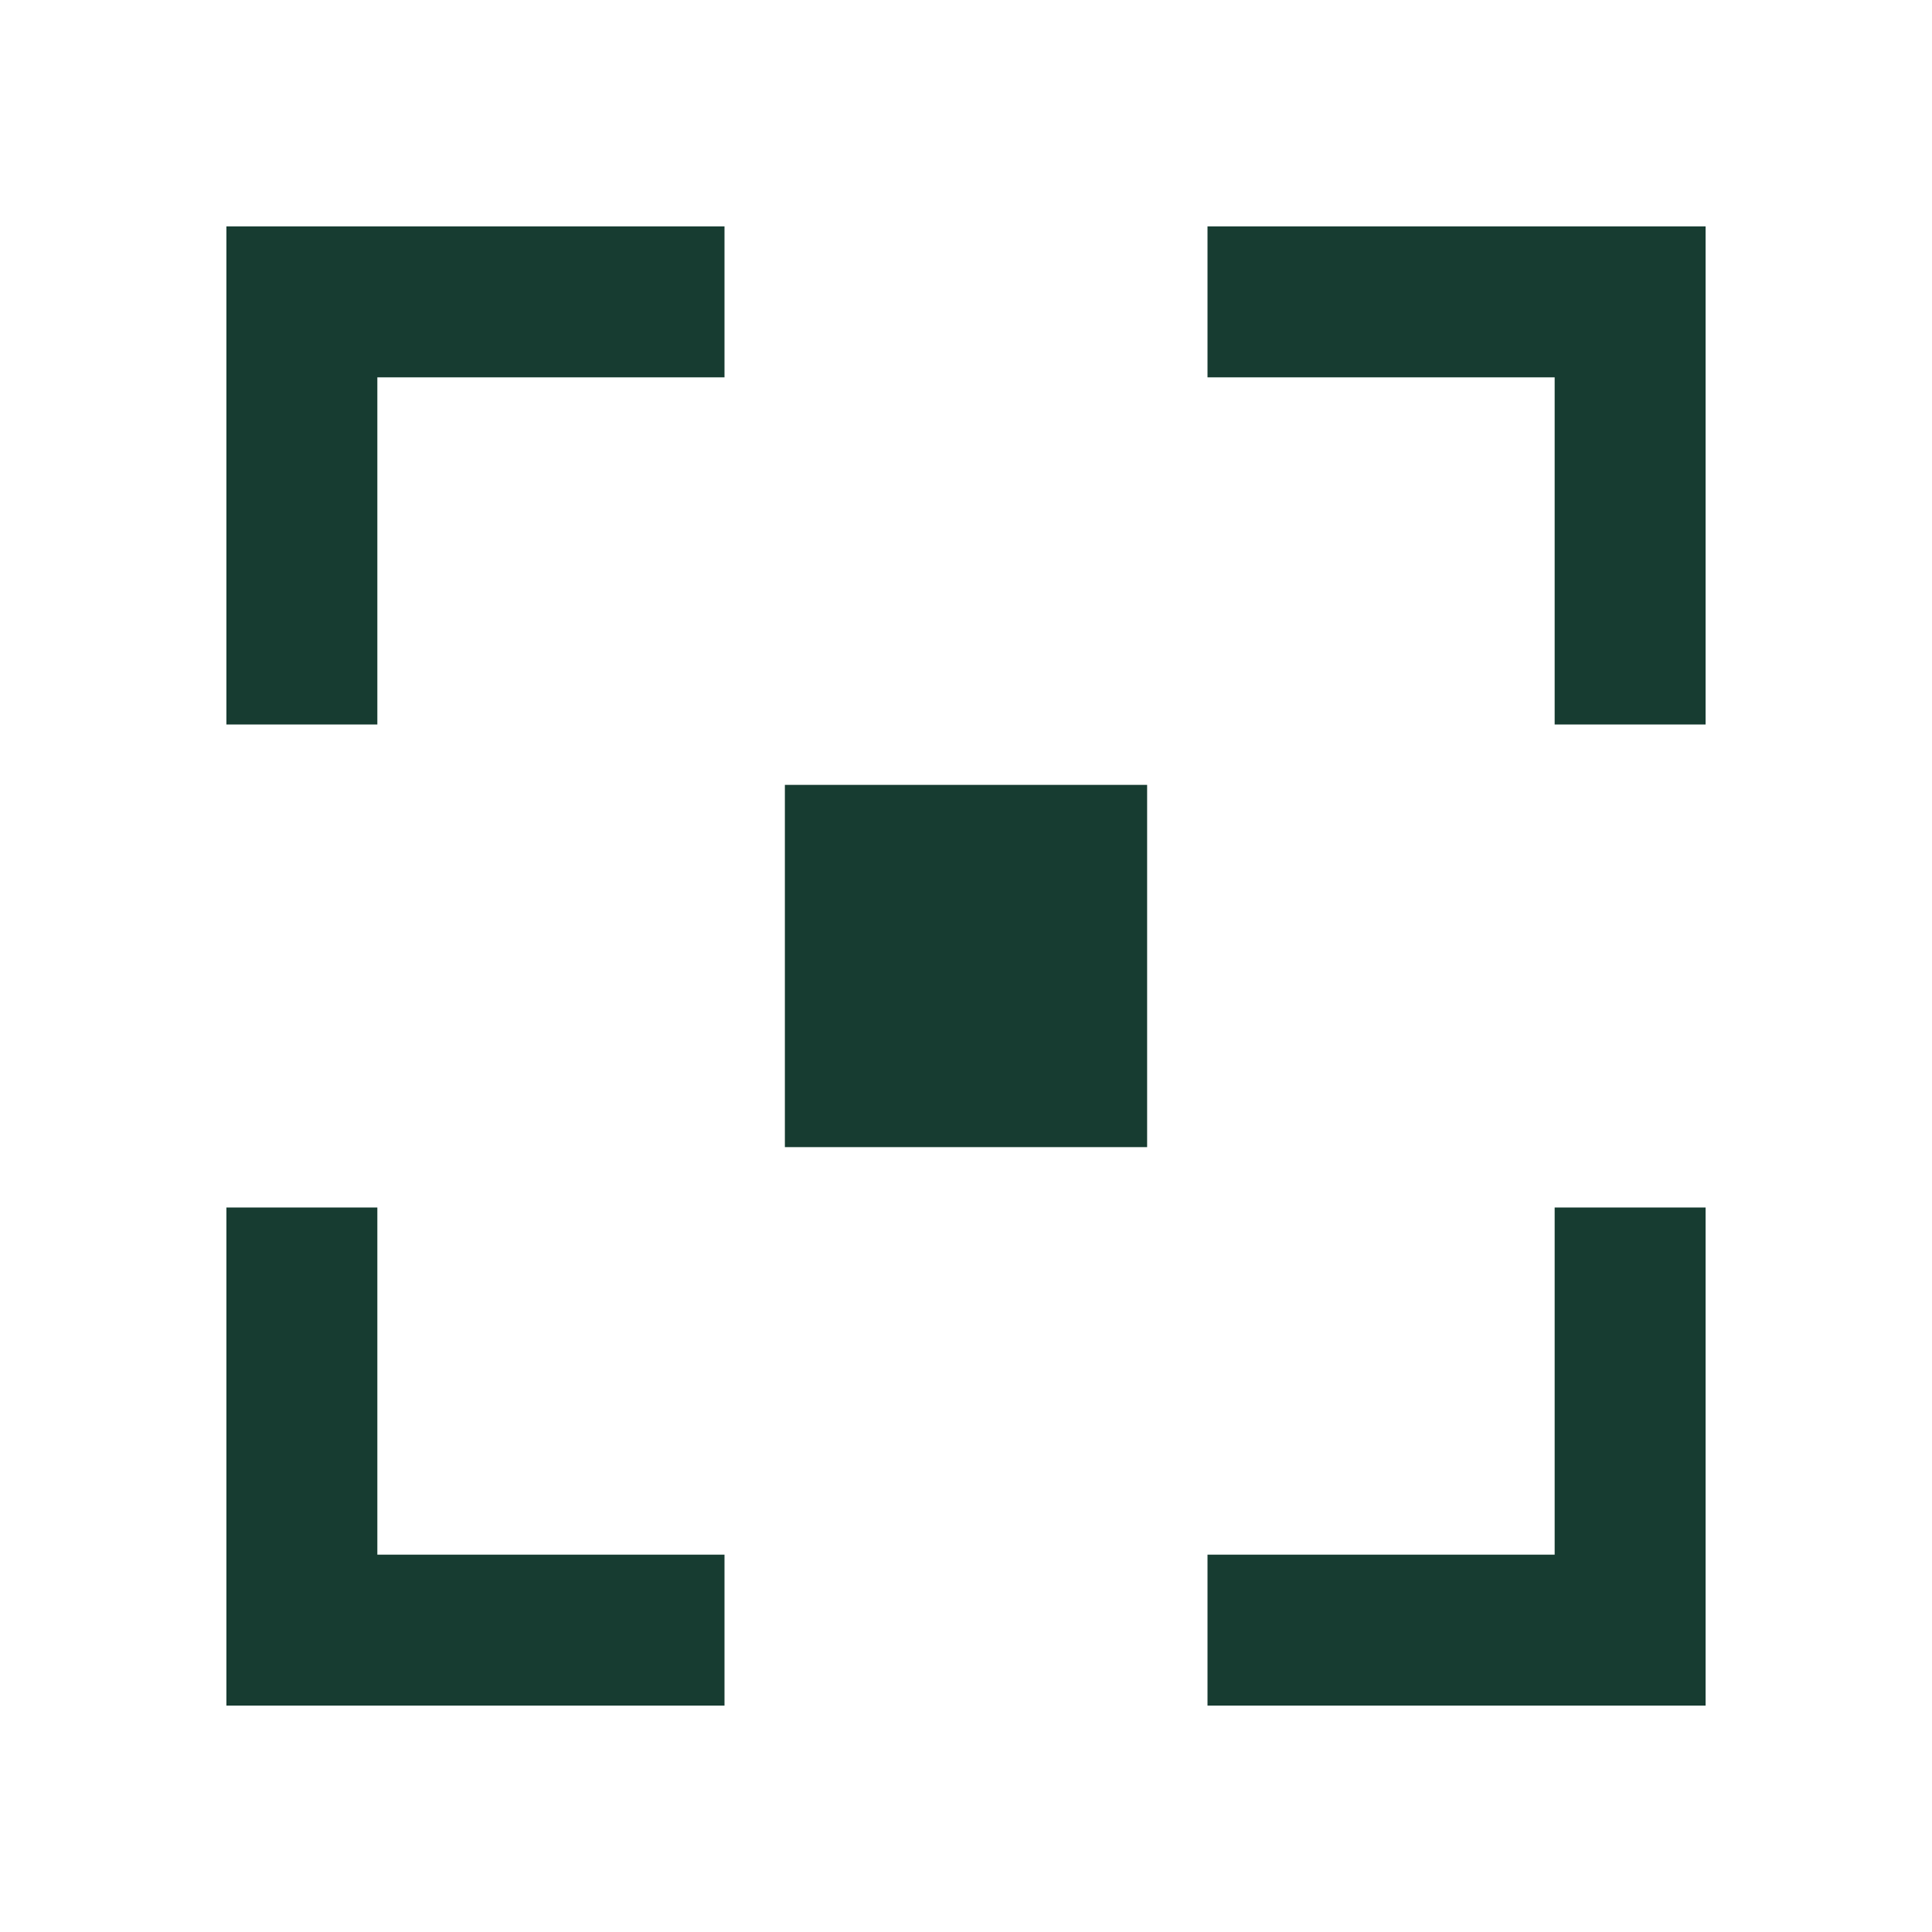
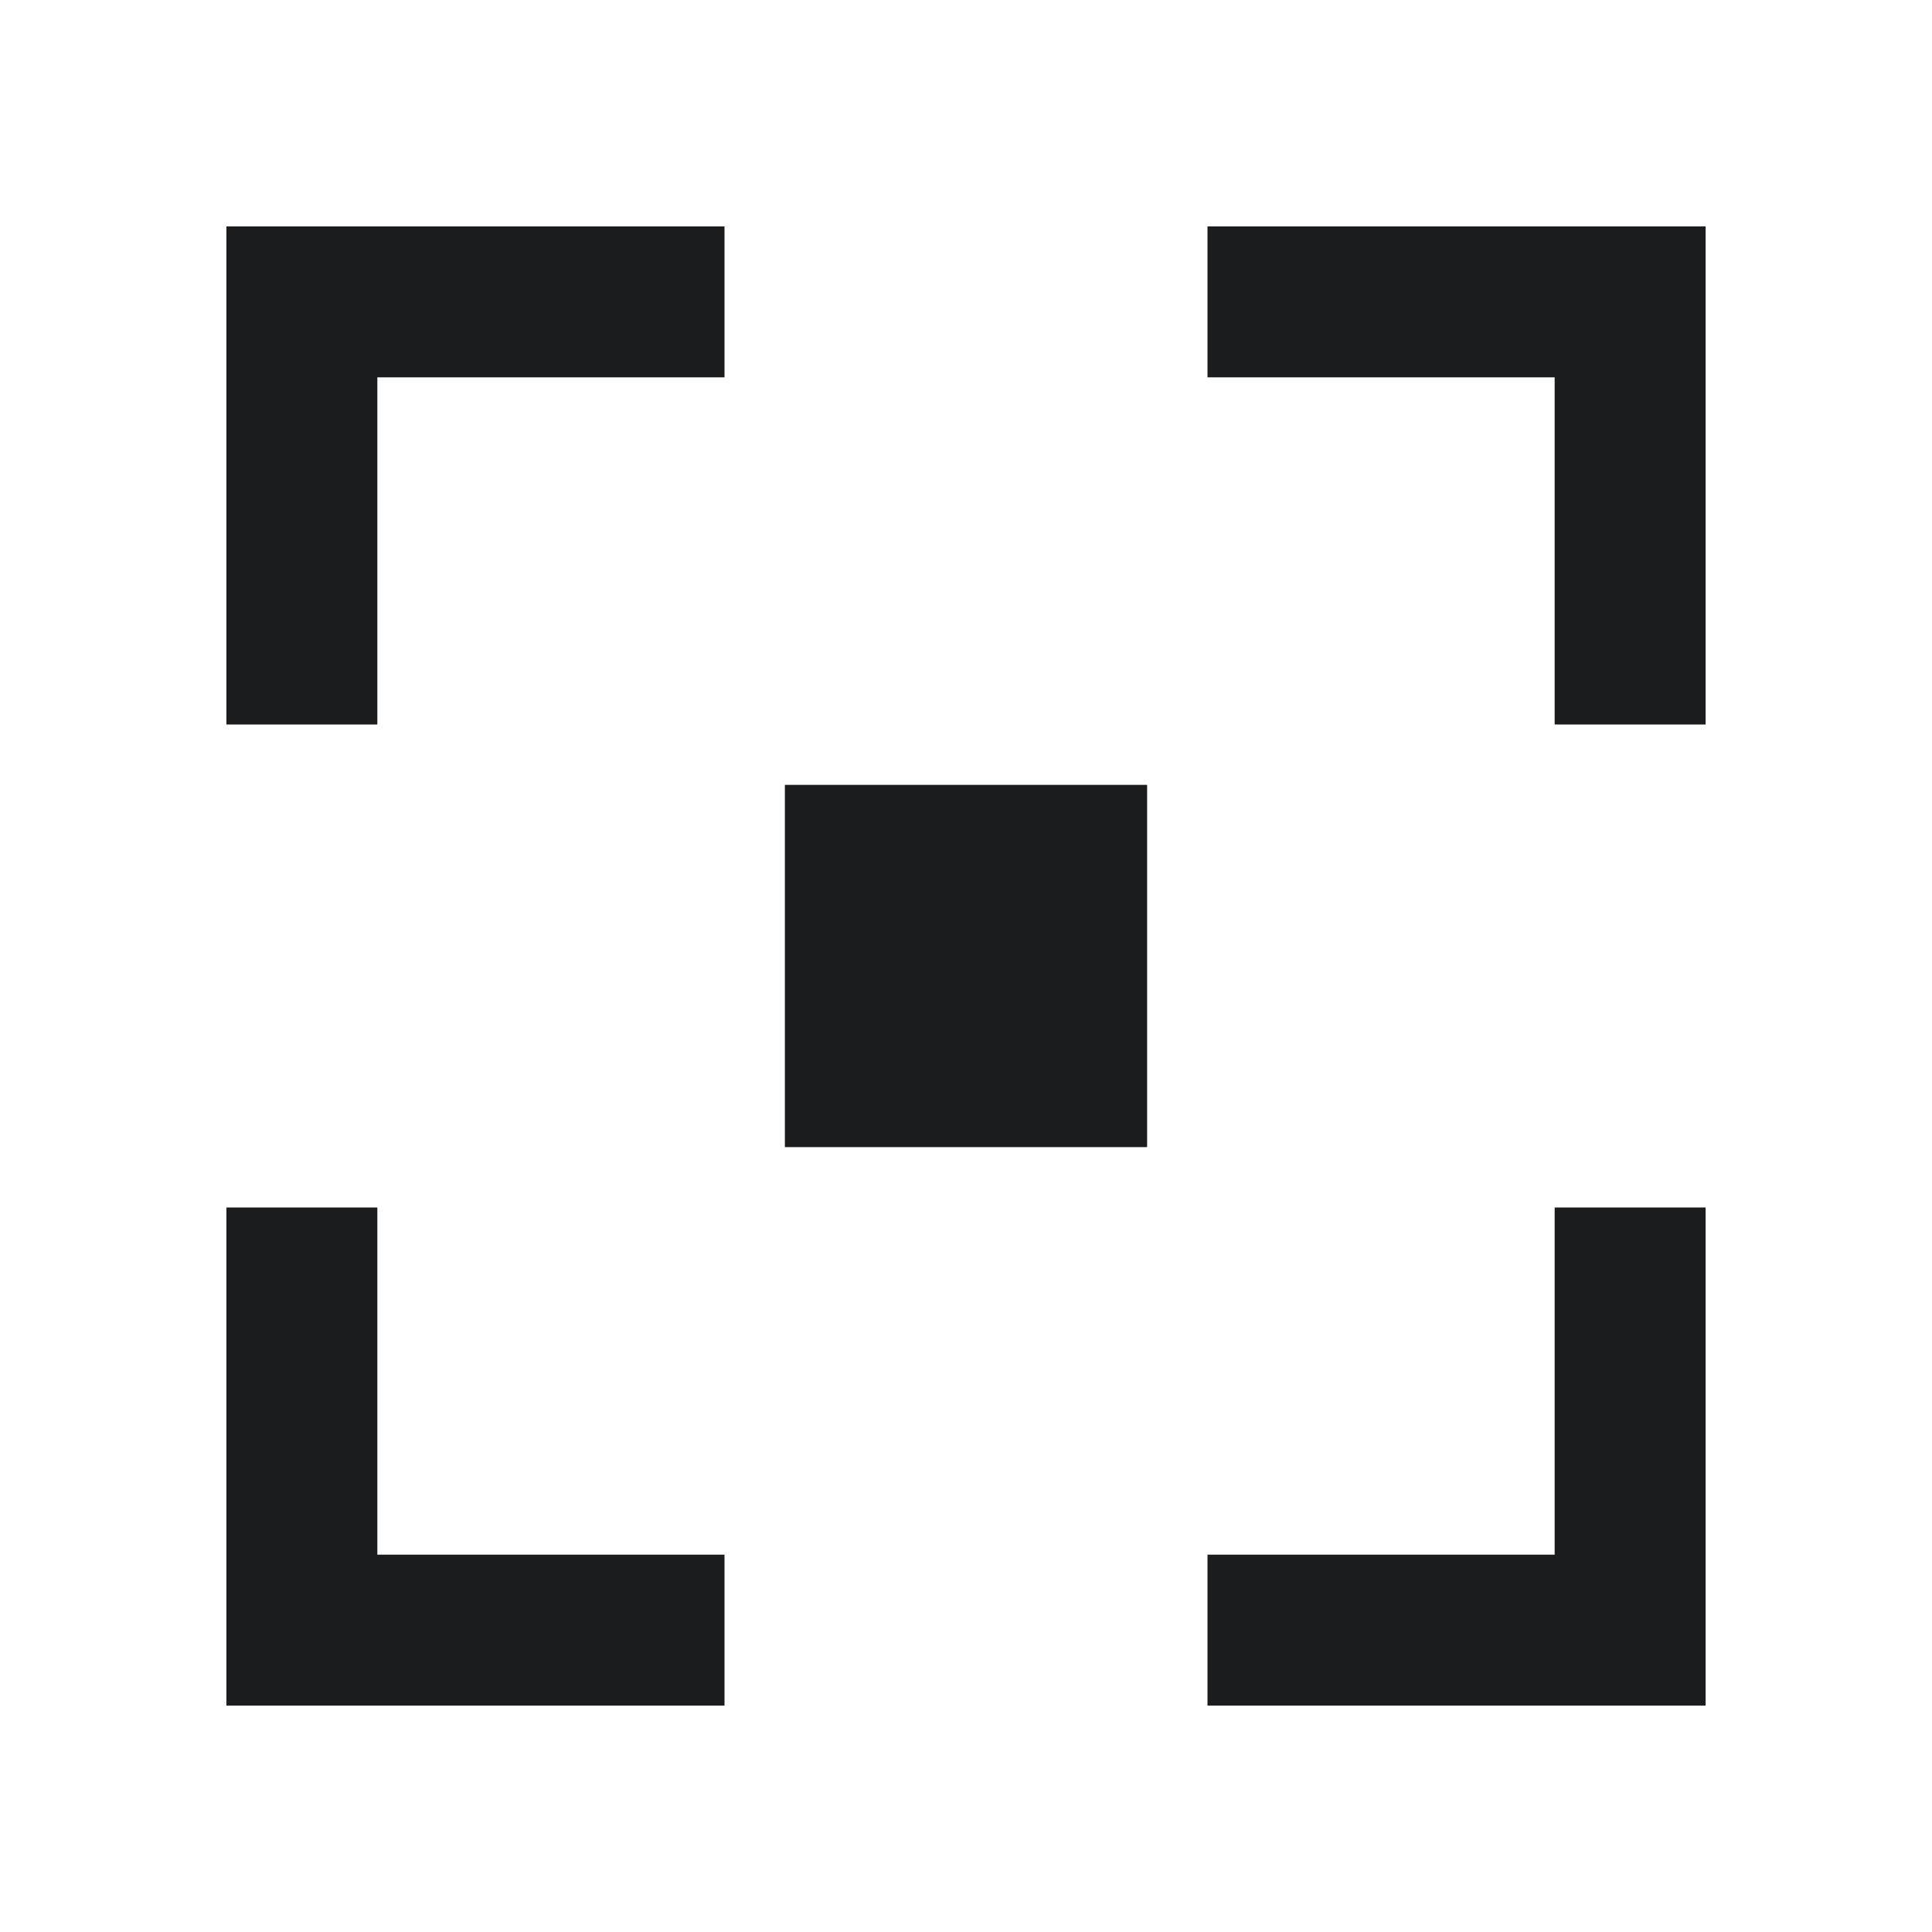
<svg xmlns="http://www.w3.org/2000/svg" width="64" height="64" viewBox="0 0 64 64" fill="none" role="img" aria-label="Enclos Home base icon">
-   <path d="M24 10H10v14m30-14h14v14M10 40v14h14m30-14v14H40" stroke="#173c31" stroke-width="5" />
-   <rect x="26" y="26" width="12" height="12" fill="#173c31" />
+   <path d="M24 10H10v14m30-14h14v14M10 40v14h14m30-14v14H40" stroke="#1b1c1e" stroke-width="5" />
+   <rect x="26" y="26" width="12" height="12" fill="#1b1c1e" />
</svg>
